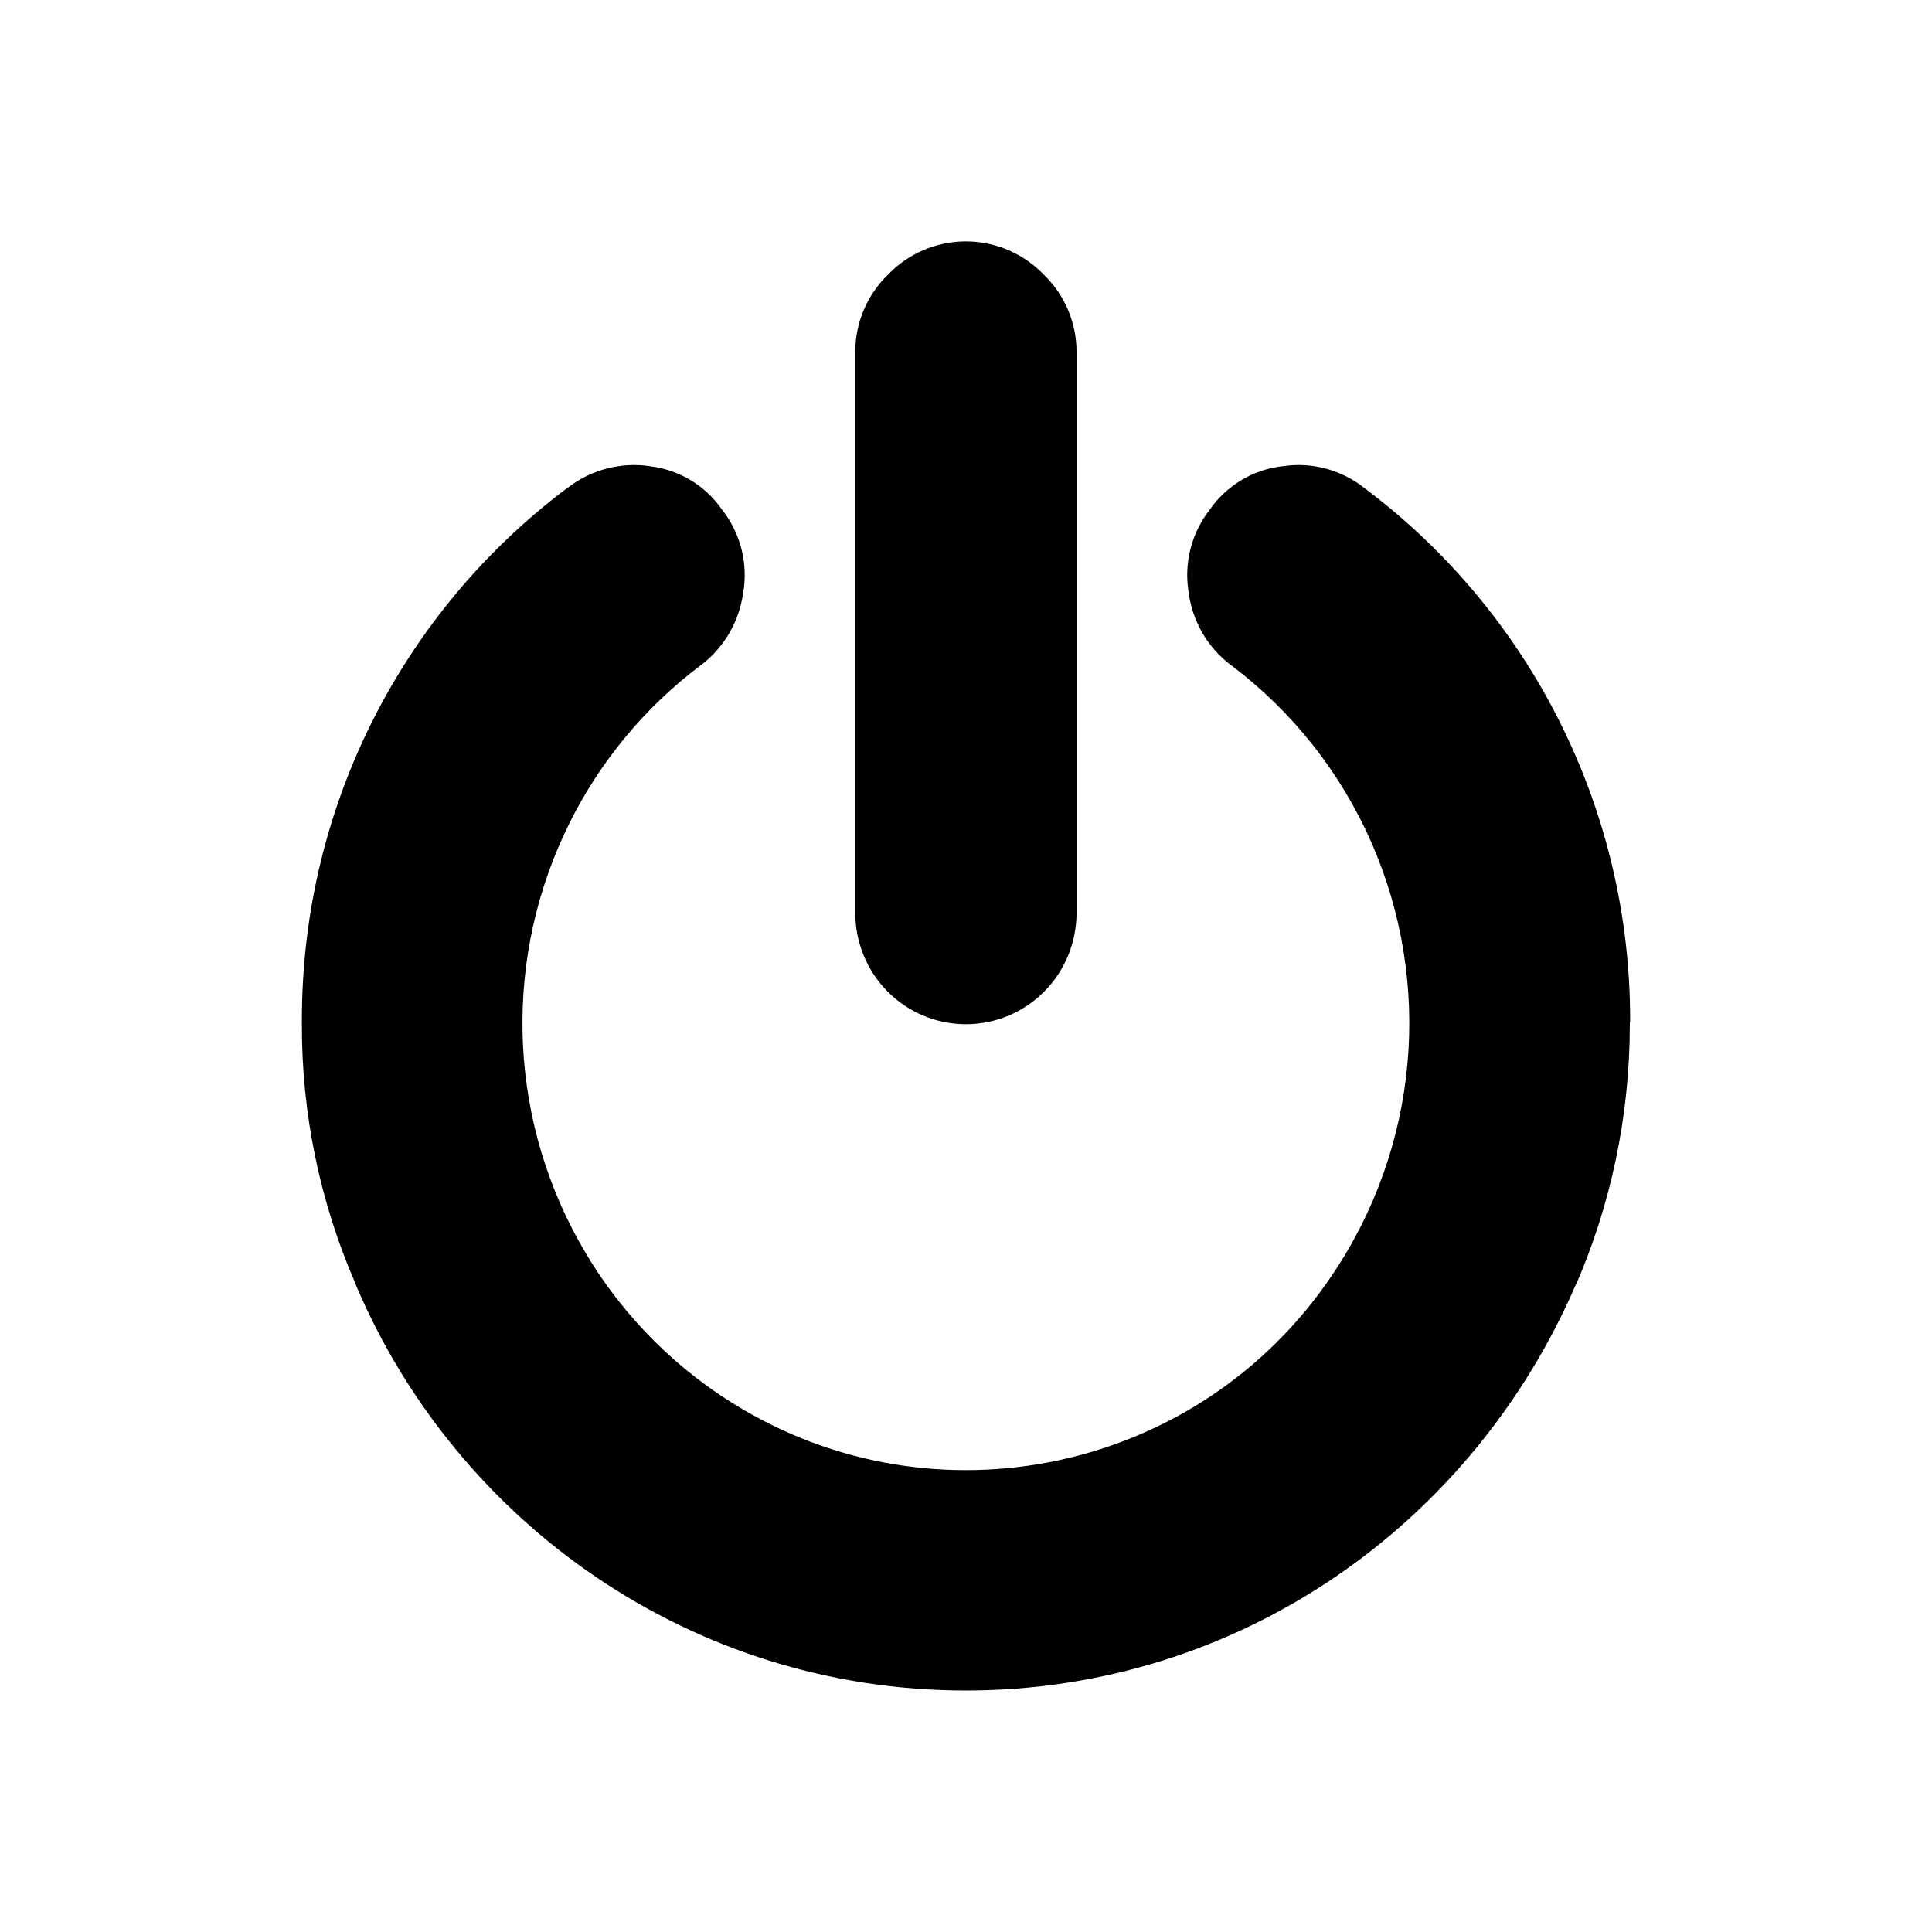
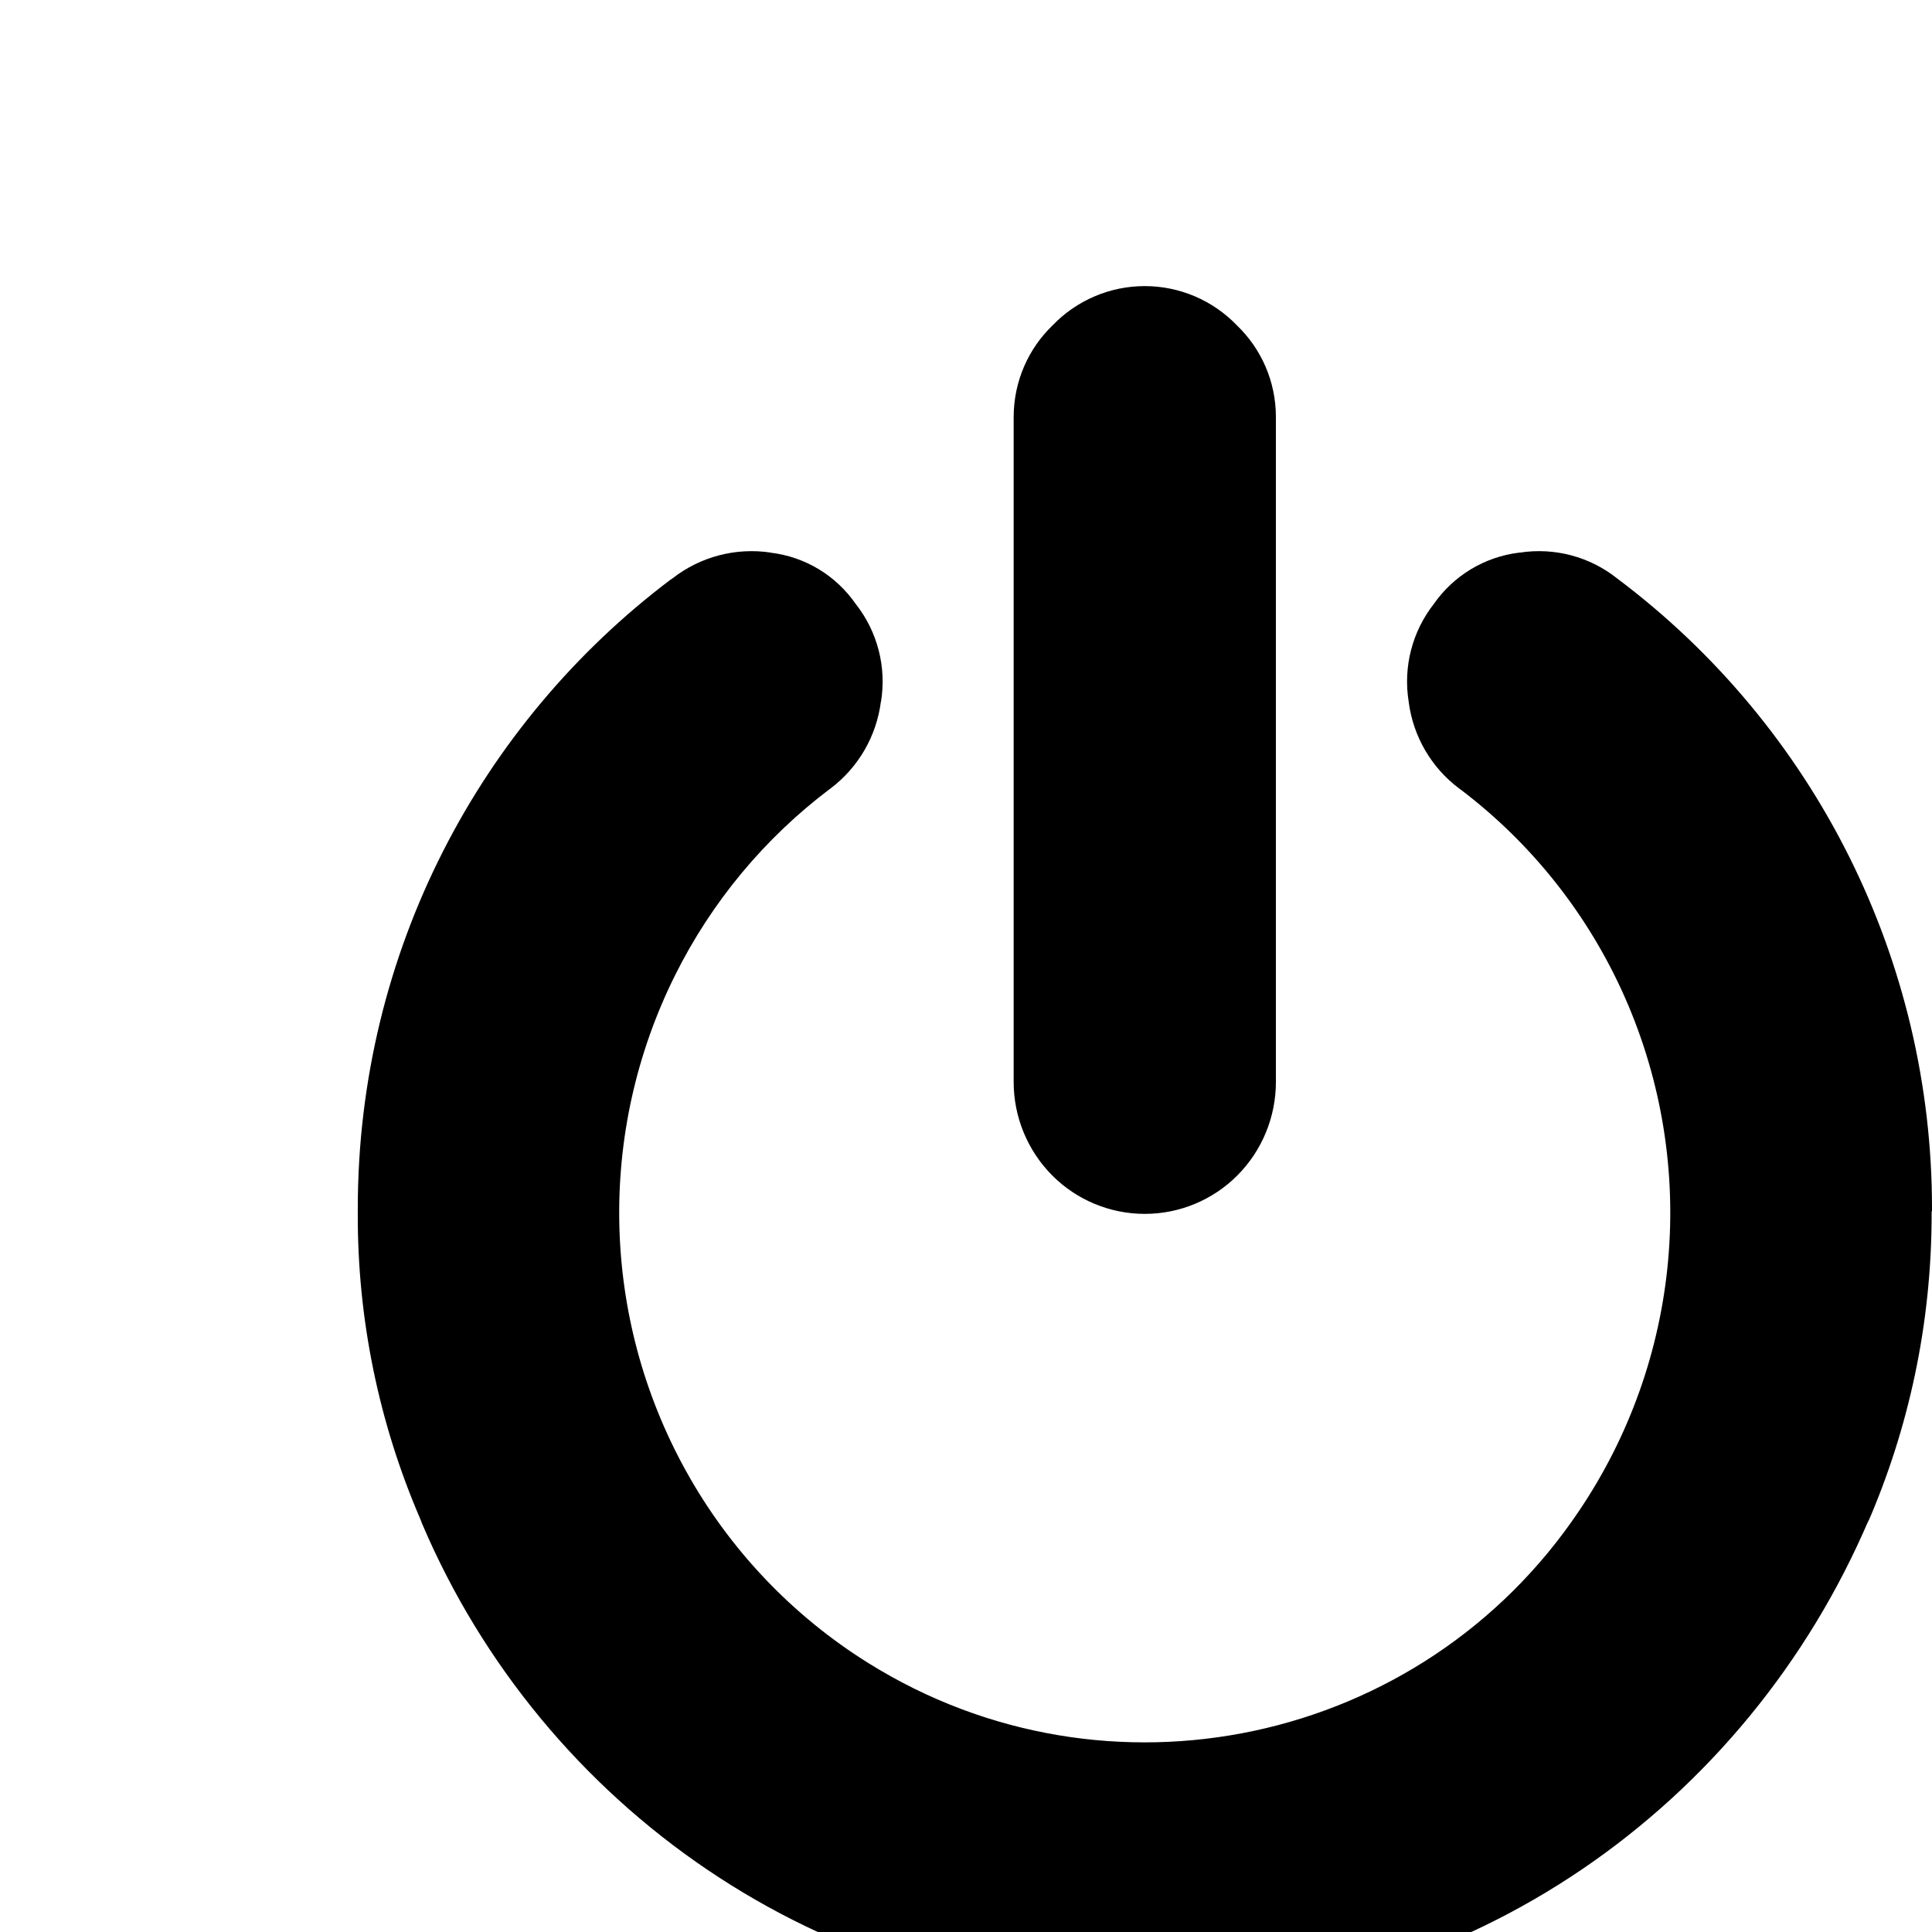
- <svg xmlns="http://www.w3.org/2000/svg" width="32" height="32">
+ <svg xmlns="http://www.w3.org/2000/svg" width="27" height="27">
  <path d="M26.995 16.93v.032c0 1.543-.322 3.01-.9 4.336l.026-.069C24.411 25.242 20.525 28 15.998 28c-4.528 0-8.415-2.76-10.096-6.699l-.028-.072A10.677 10.677 0 0 1 5 16.962v-.069c0-3.596 1.717-6.788 4.368-8.79l.03-.02a1.795 1.795 0 0 1 1.377-.36h-.01c.498.059.923.328 1.192.715l.004.005a1.75 1.75 0 0 1 .35 1.37v-.01a1.807 1.807 0 0 1-.704 1.216l-.005.003a7.383 7.383 0 0 0-2.17 2.612 7.443 7.443 0 0 0 .152 6.918 7.376 7.376 0 0 0 2.552 2.69 7.304 7.304 0 0 0 9.926-2.119 7.45 7.45 0 0 0 .65-7.175 7.39 7.39 0 0 0-2.298-2.913l-.02-.014a1.8 1.8 0 0 1-.707-1.21l-.001-.009a1.757 1.757 0 0 1 .353-1.363l-.003.004a1.704 1.704 0 0 1 1.195-.72h.008a1.754 1.754 0 0 1 1.365.364l-.004-.003a11 11 0 0 1 4.4 8.812v.034-.002l-.005.001zM17.831 5.847v9.272c0 .49-.193.96-.537 1.306a1.826 1.826 0 0 1-2.591 0 1.854 1.854 0 0 1-.537-1.306v-.04.002-9.25c0-.504.208-.96.543-1.283a1.786 1.786 0 0 1 2.578 0c.336.323.544.778.544 1.282v.017-.001z" />
</svg>
